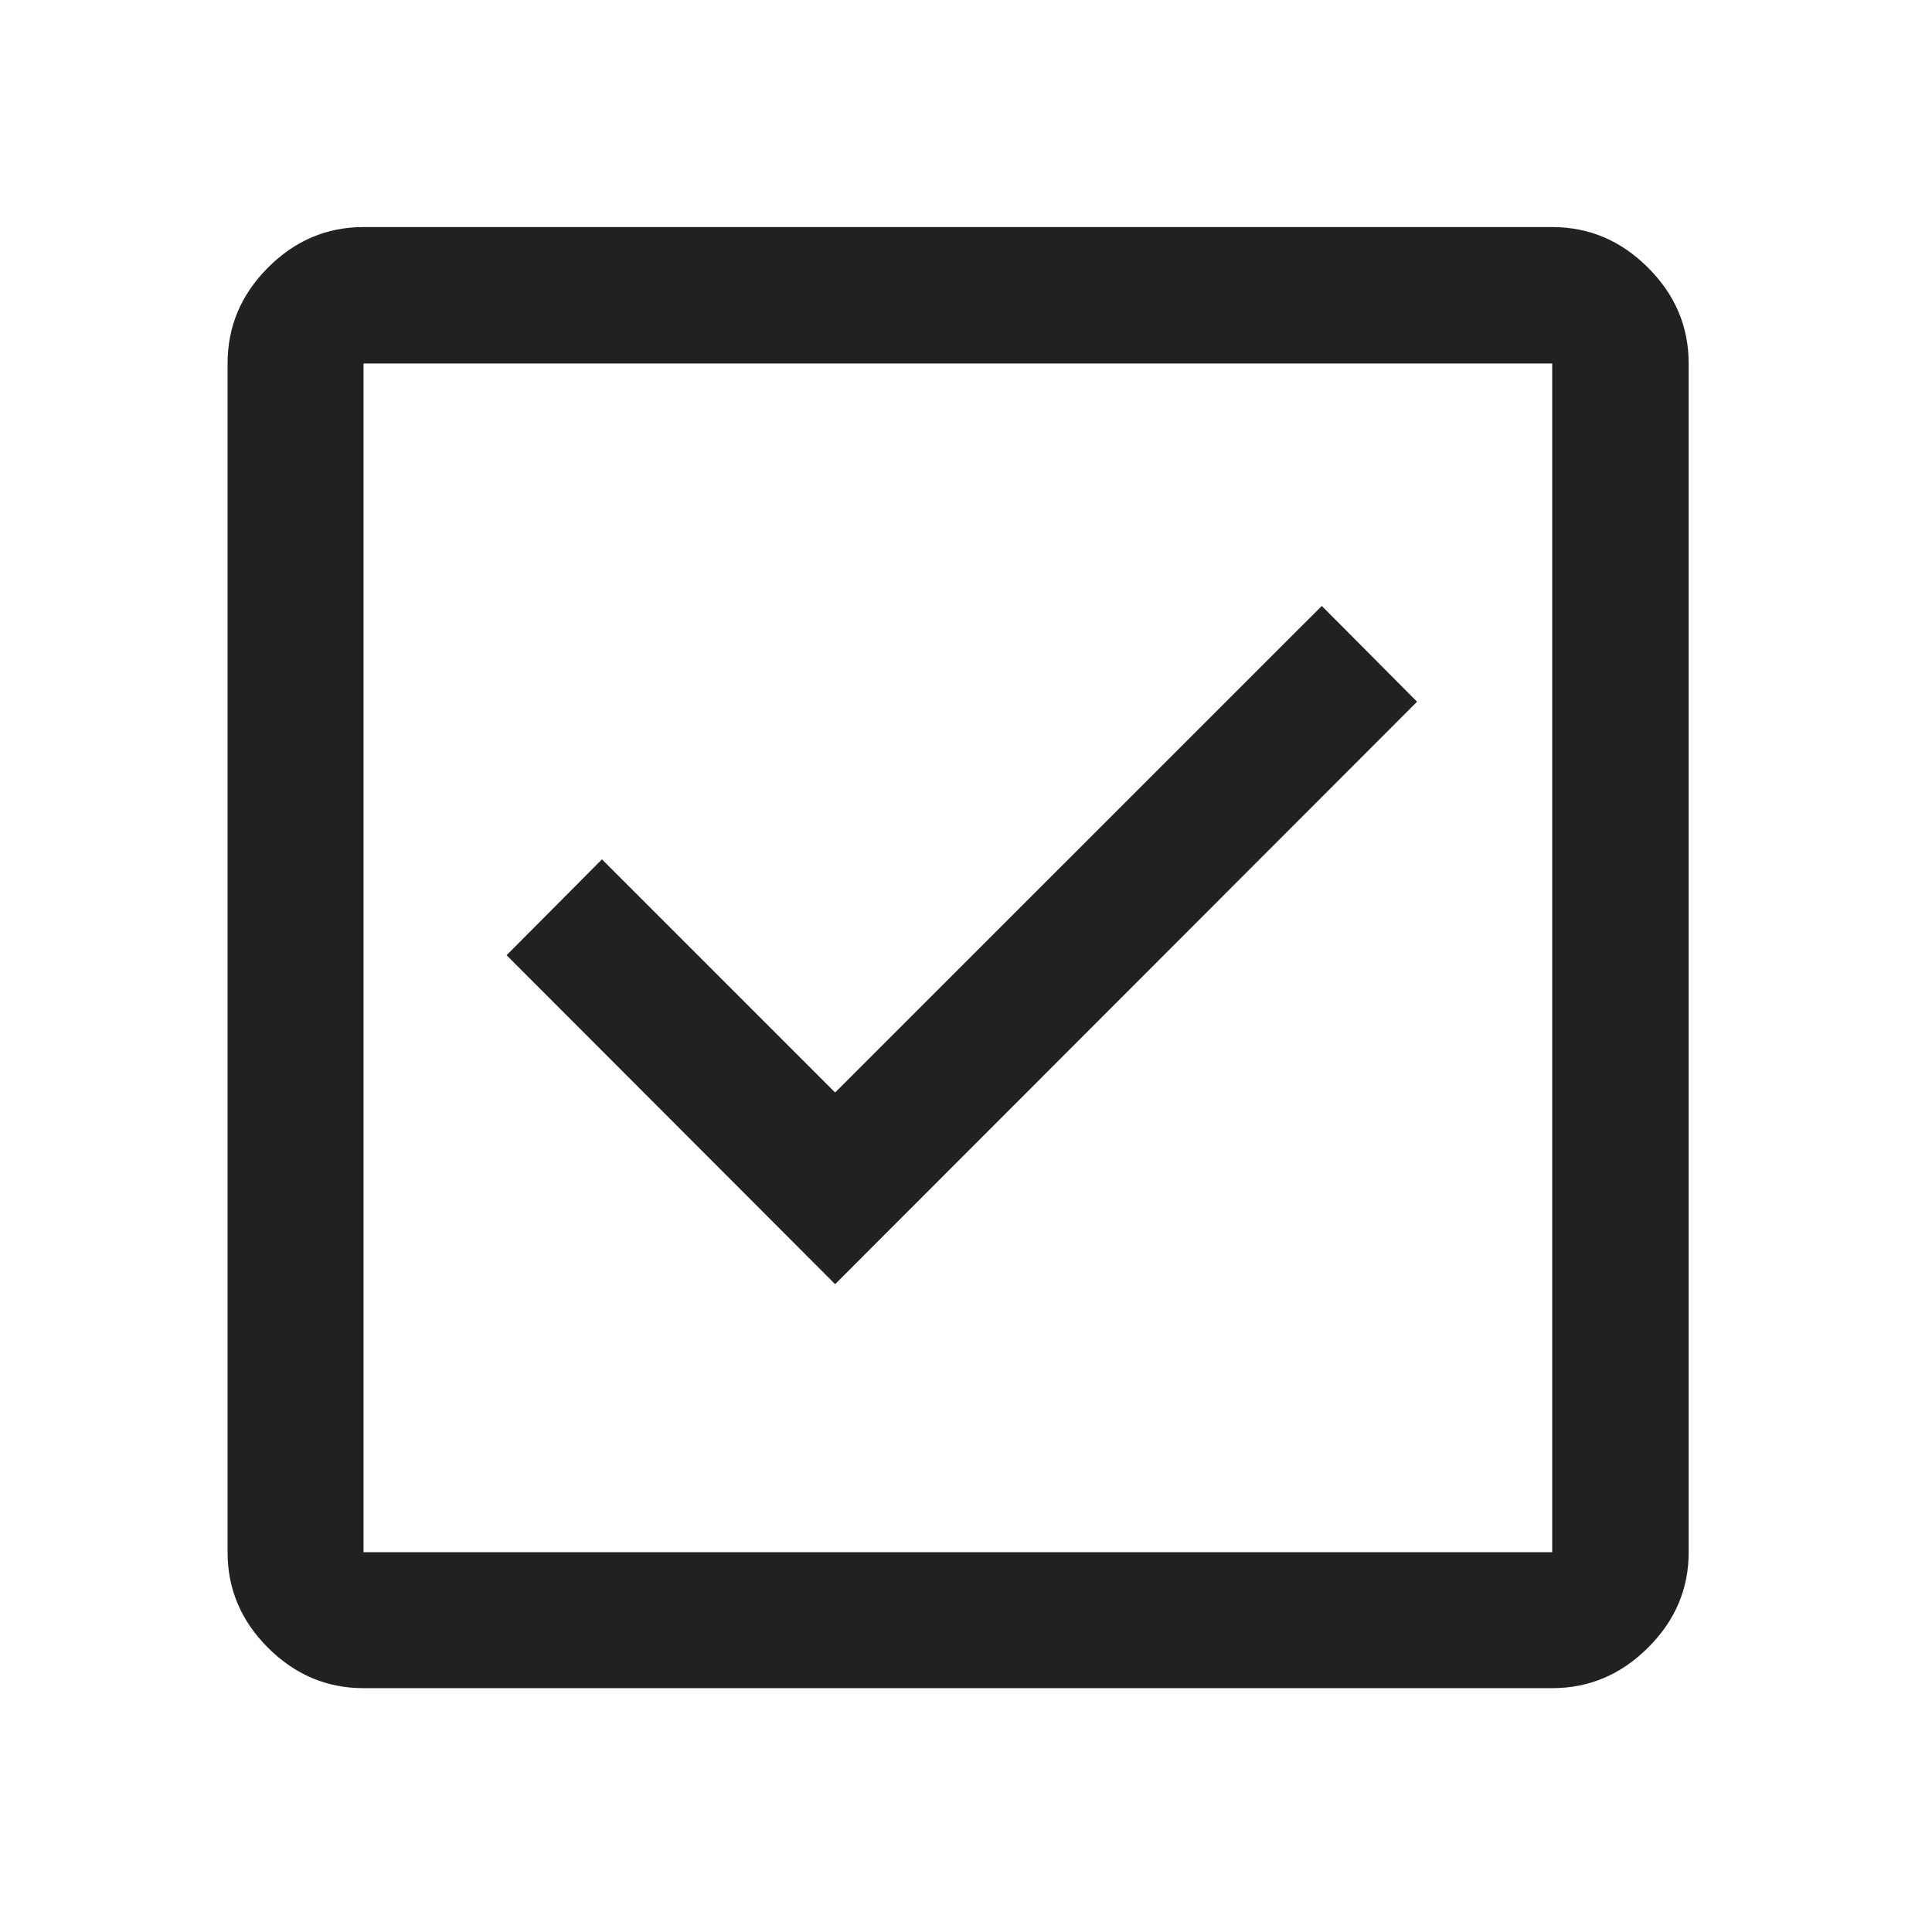
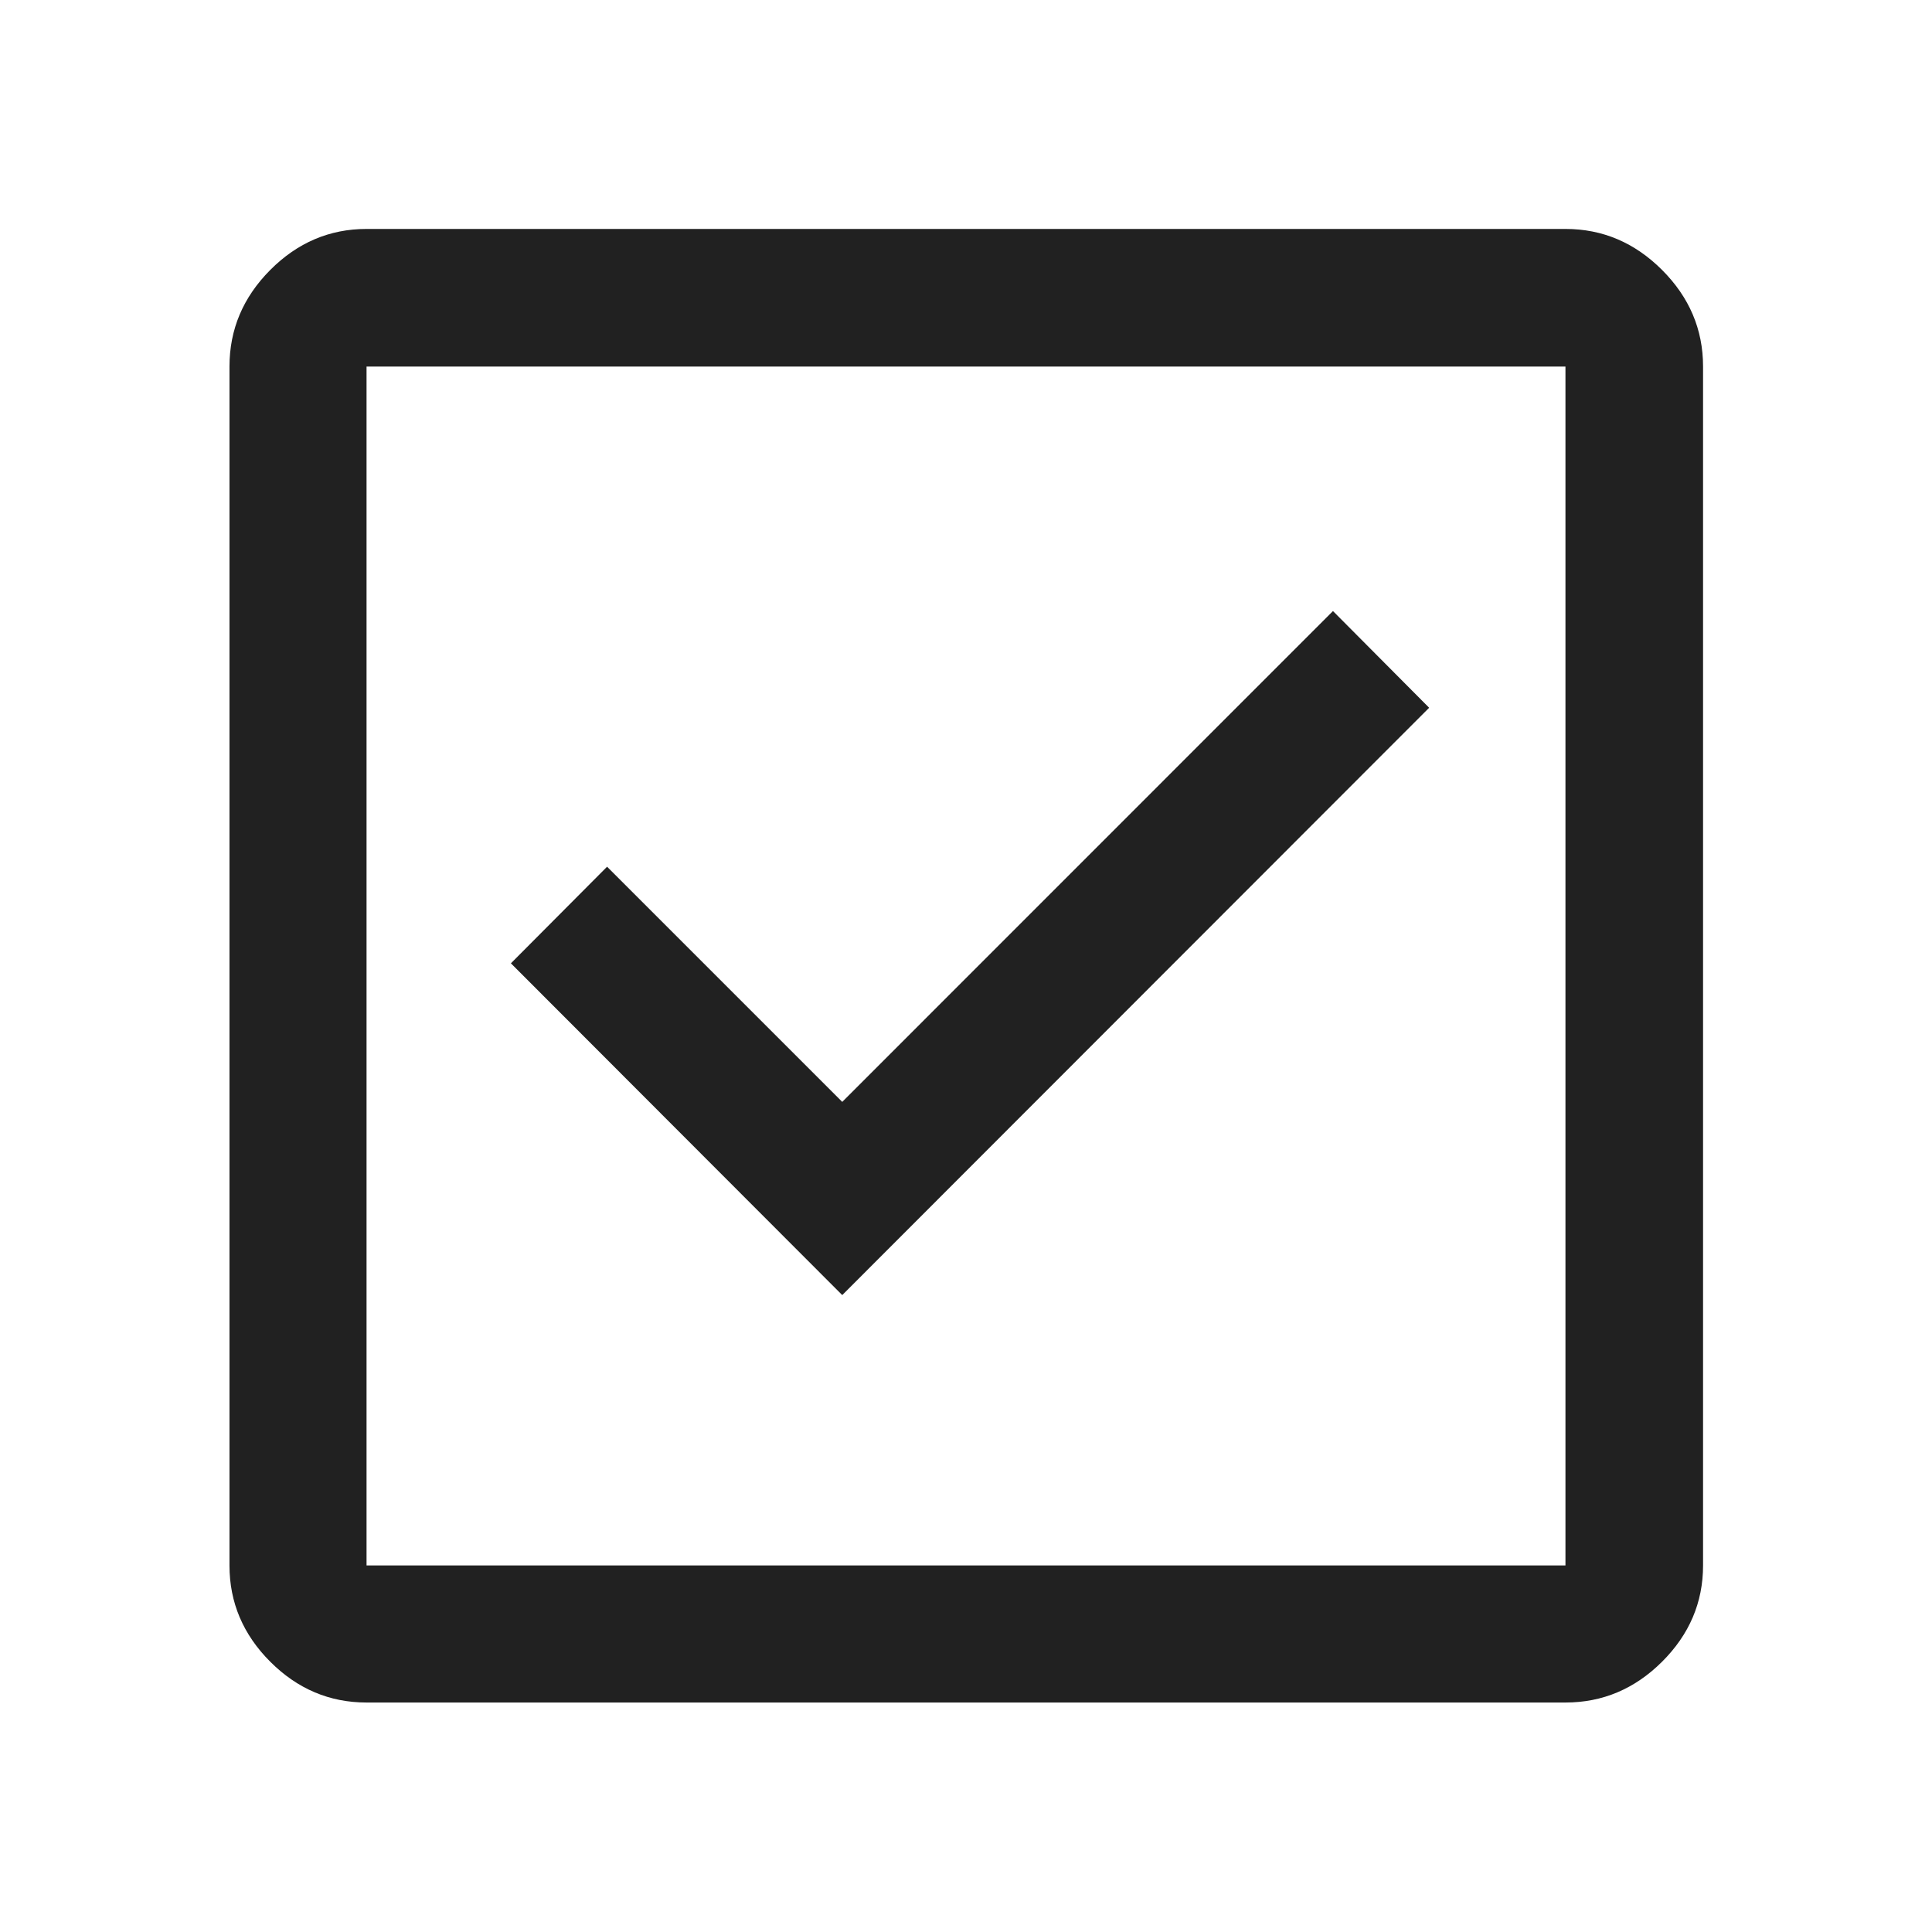
- <svg xmlns="http://www.w3.org/2000/svg" width="19" height="19" viewBox="0 0 19 19" fill="none">
-   <path d="M8.213 12.629L13.936 6.901L12.999 5.959L8.213 10.744L5.92 8.451L4.982 9.394L8.213 12.629ZM3.575 16.602C3.214 16.602 2.9 16.469 2.635 16.204C2.37 15.939 2.238 15.626 2.238 15.265V3.575C2.238 3.212 2.37 2.898 2.635 2.632C2.9 2.366 3.214 2.233 3.575 2.233H15.265C15.627 2.233 15.941 2.366 16.207 2.632C16.474 2.898 16.607 3.212 16.607 3.575V15.265C16.607 15.626 16.474 15.939 16.207 16.204C15.941 16.469 15.627 16.602 15.265 16.602H3.575ZM3.575 15.265H15.265V3.575H3.575V15.265Z" fill="#212121" />
+ <svg xmlns="http://www.w3.org/2000/svg" width="18" height="18" viewBox="0 0 18 18" fill="none">
+   <path d="M7.847 12.066L13.315 6.594L12.419 5.693L7.847 10.266L5.656 8.075L4.76 8.975L7.847 12.066ZM3.415 15.862C3.07 15.862 2.771 15.735 2.518 15.482C2.265 15.229 2.138 14.93 2.138 14.585V3.415C2.138 3.069 2.265 2.769 2.518 2.515C2.771 2.261 3.07 2.133 3.415 2.133H14.585C14.931 2.133 15.231 2.261 15.485 2.515C15.739 2.769 15.867 3.069 15.867 3.415V14.585C15.867 14.93 15.739 15.229 15.485 15.482C15.231 15.735 14.931 15.862 14.585 15.862H3.415ZM3.415 14.585H14.585V3.415H3.415V14.585Z" fill="#212121" />
</svg>
